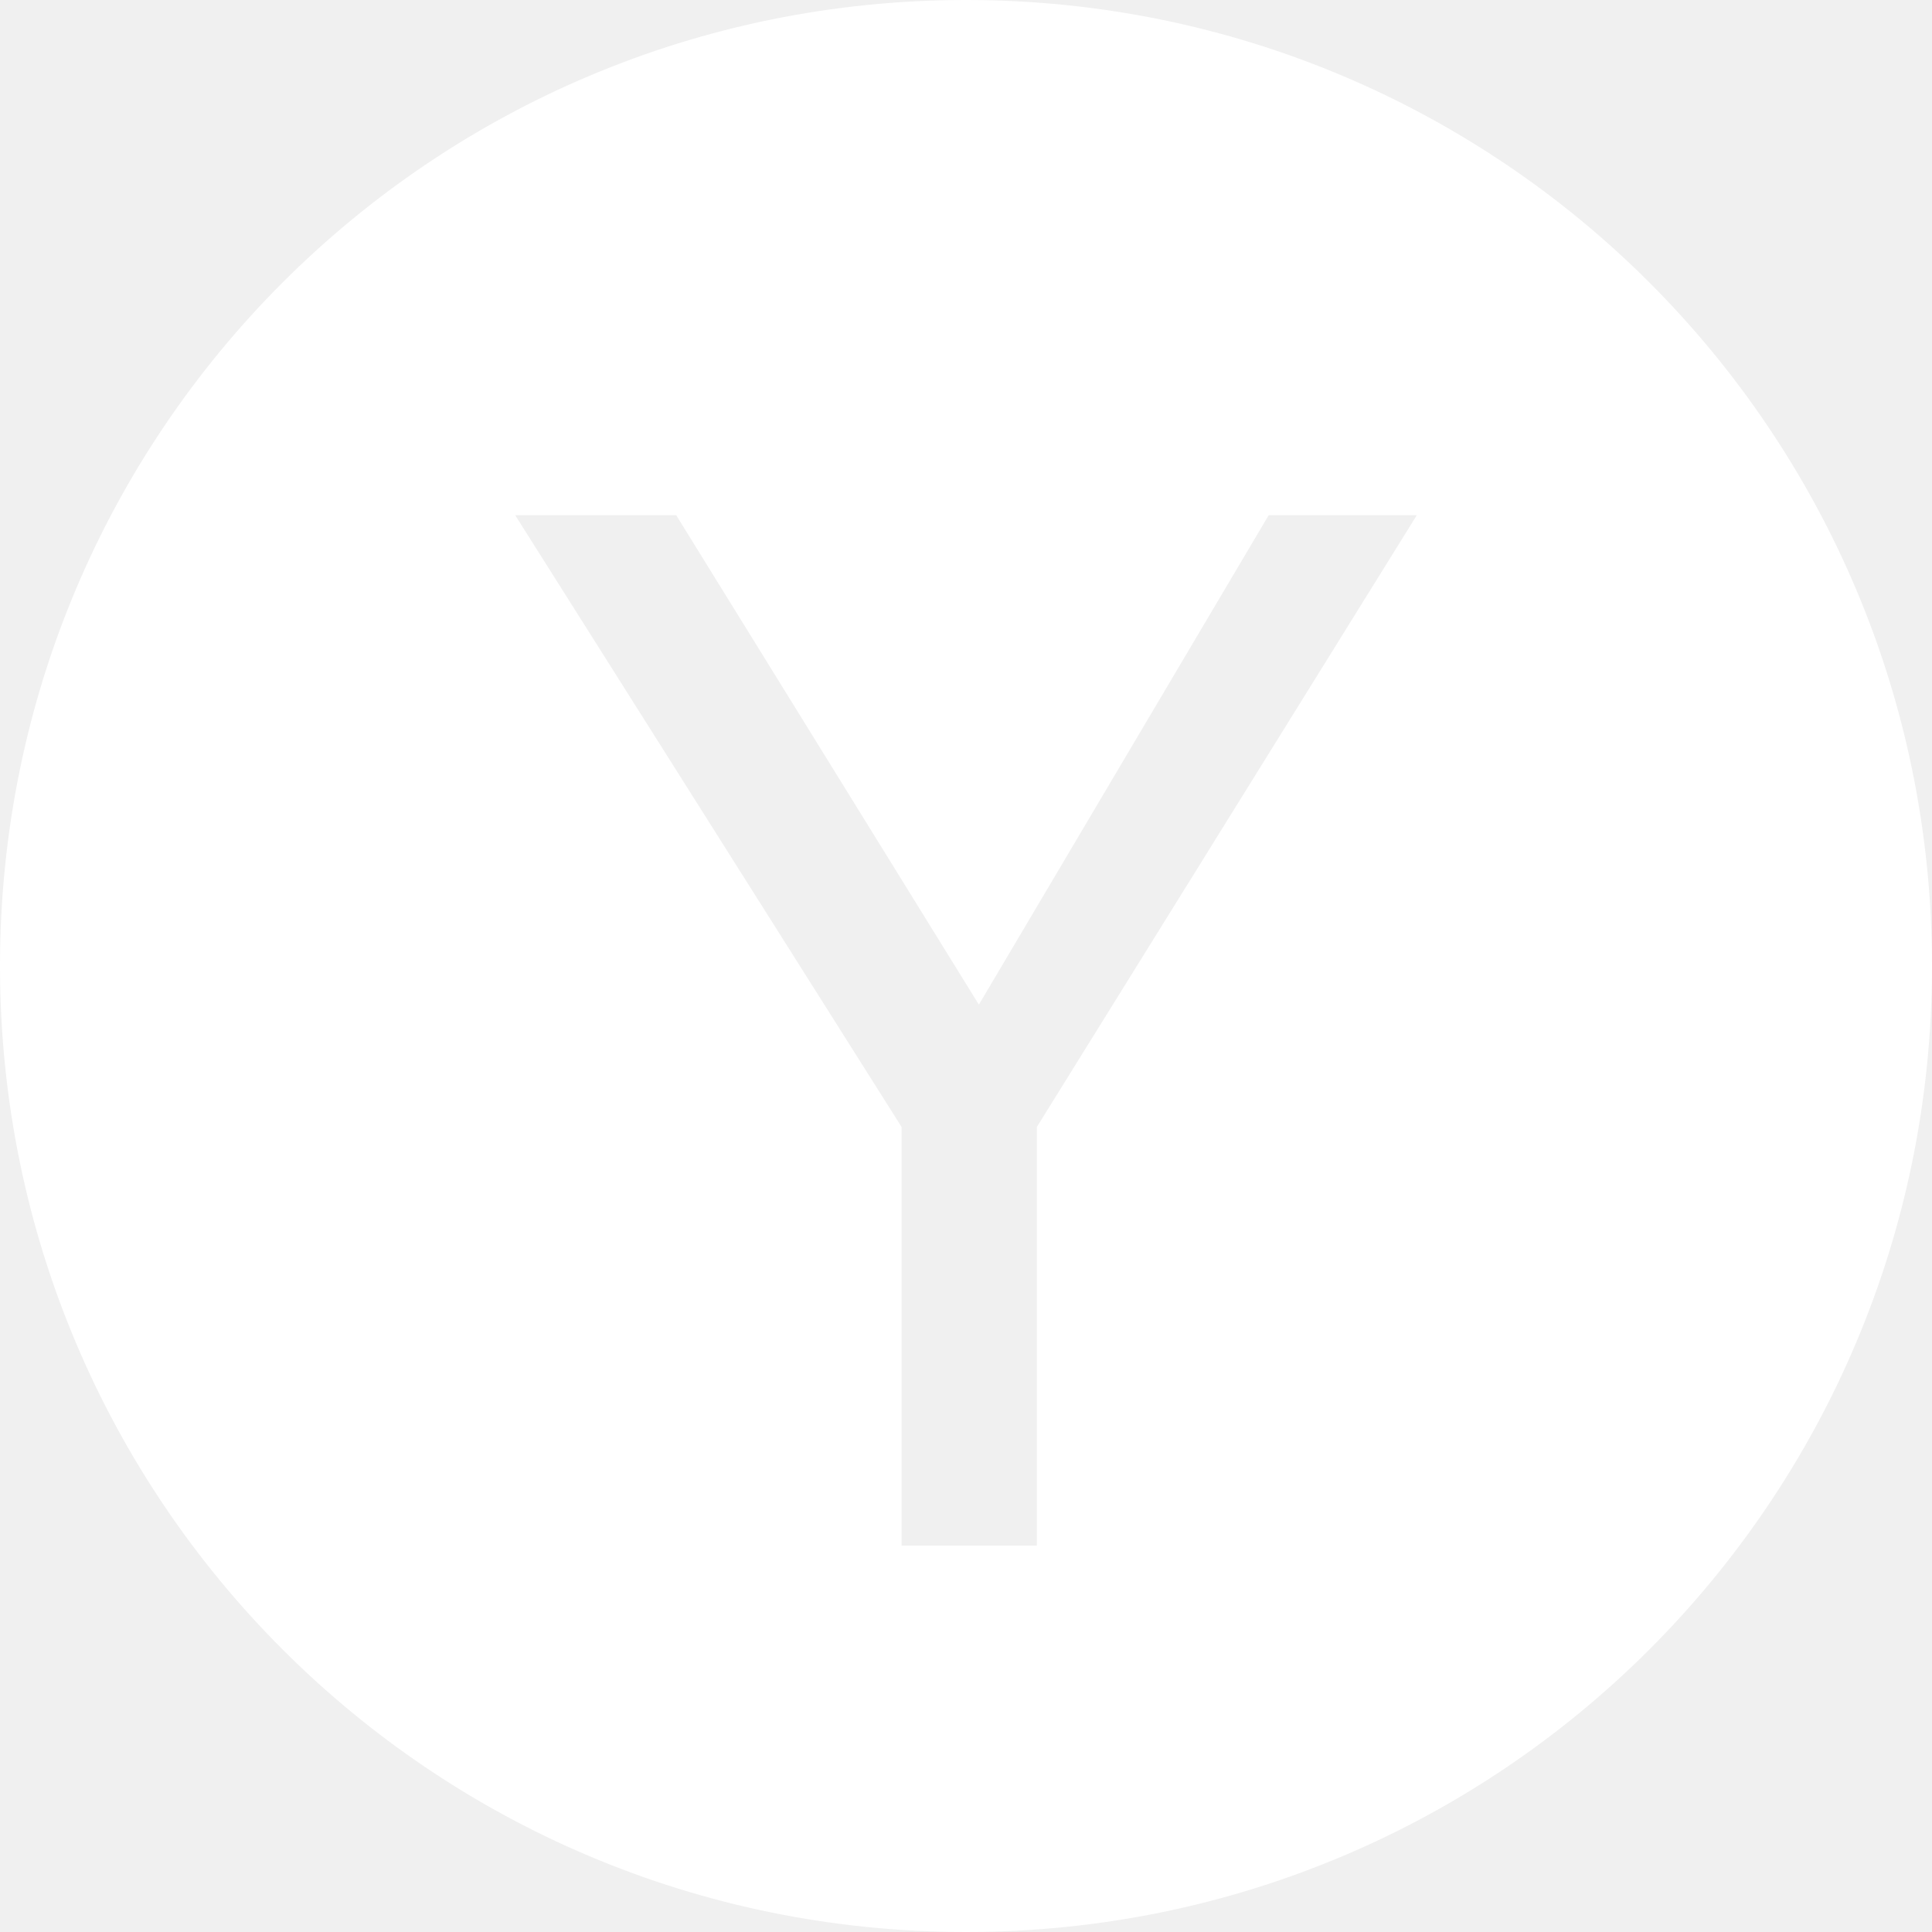
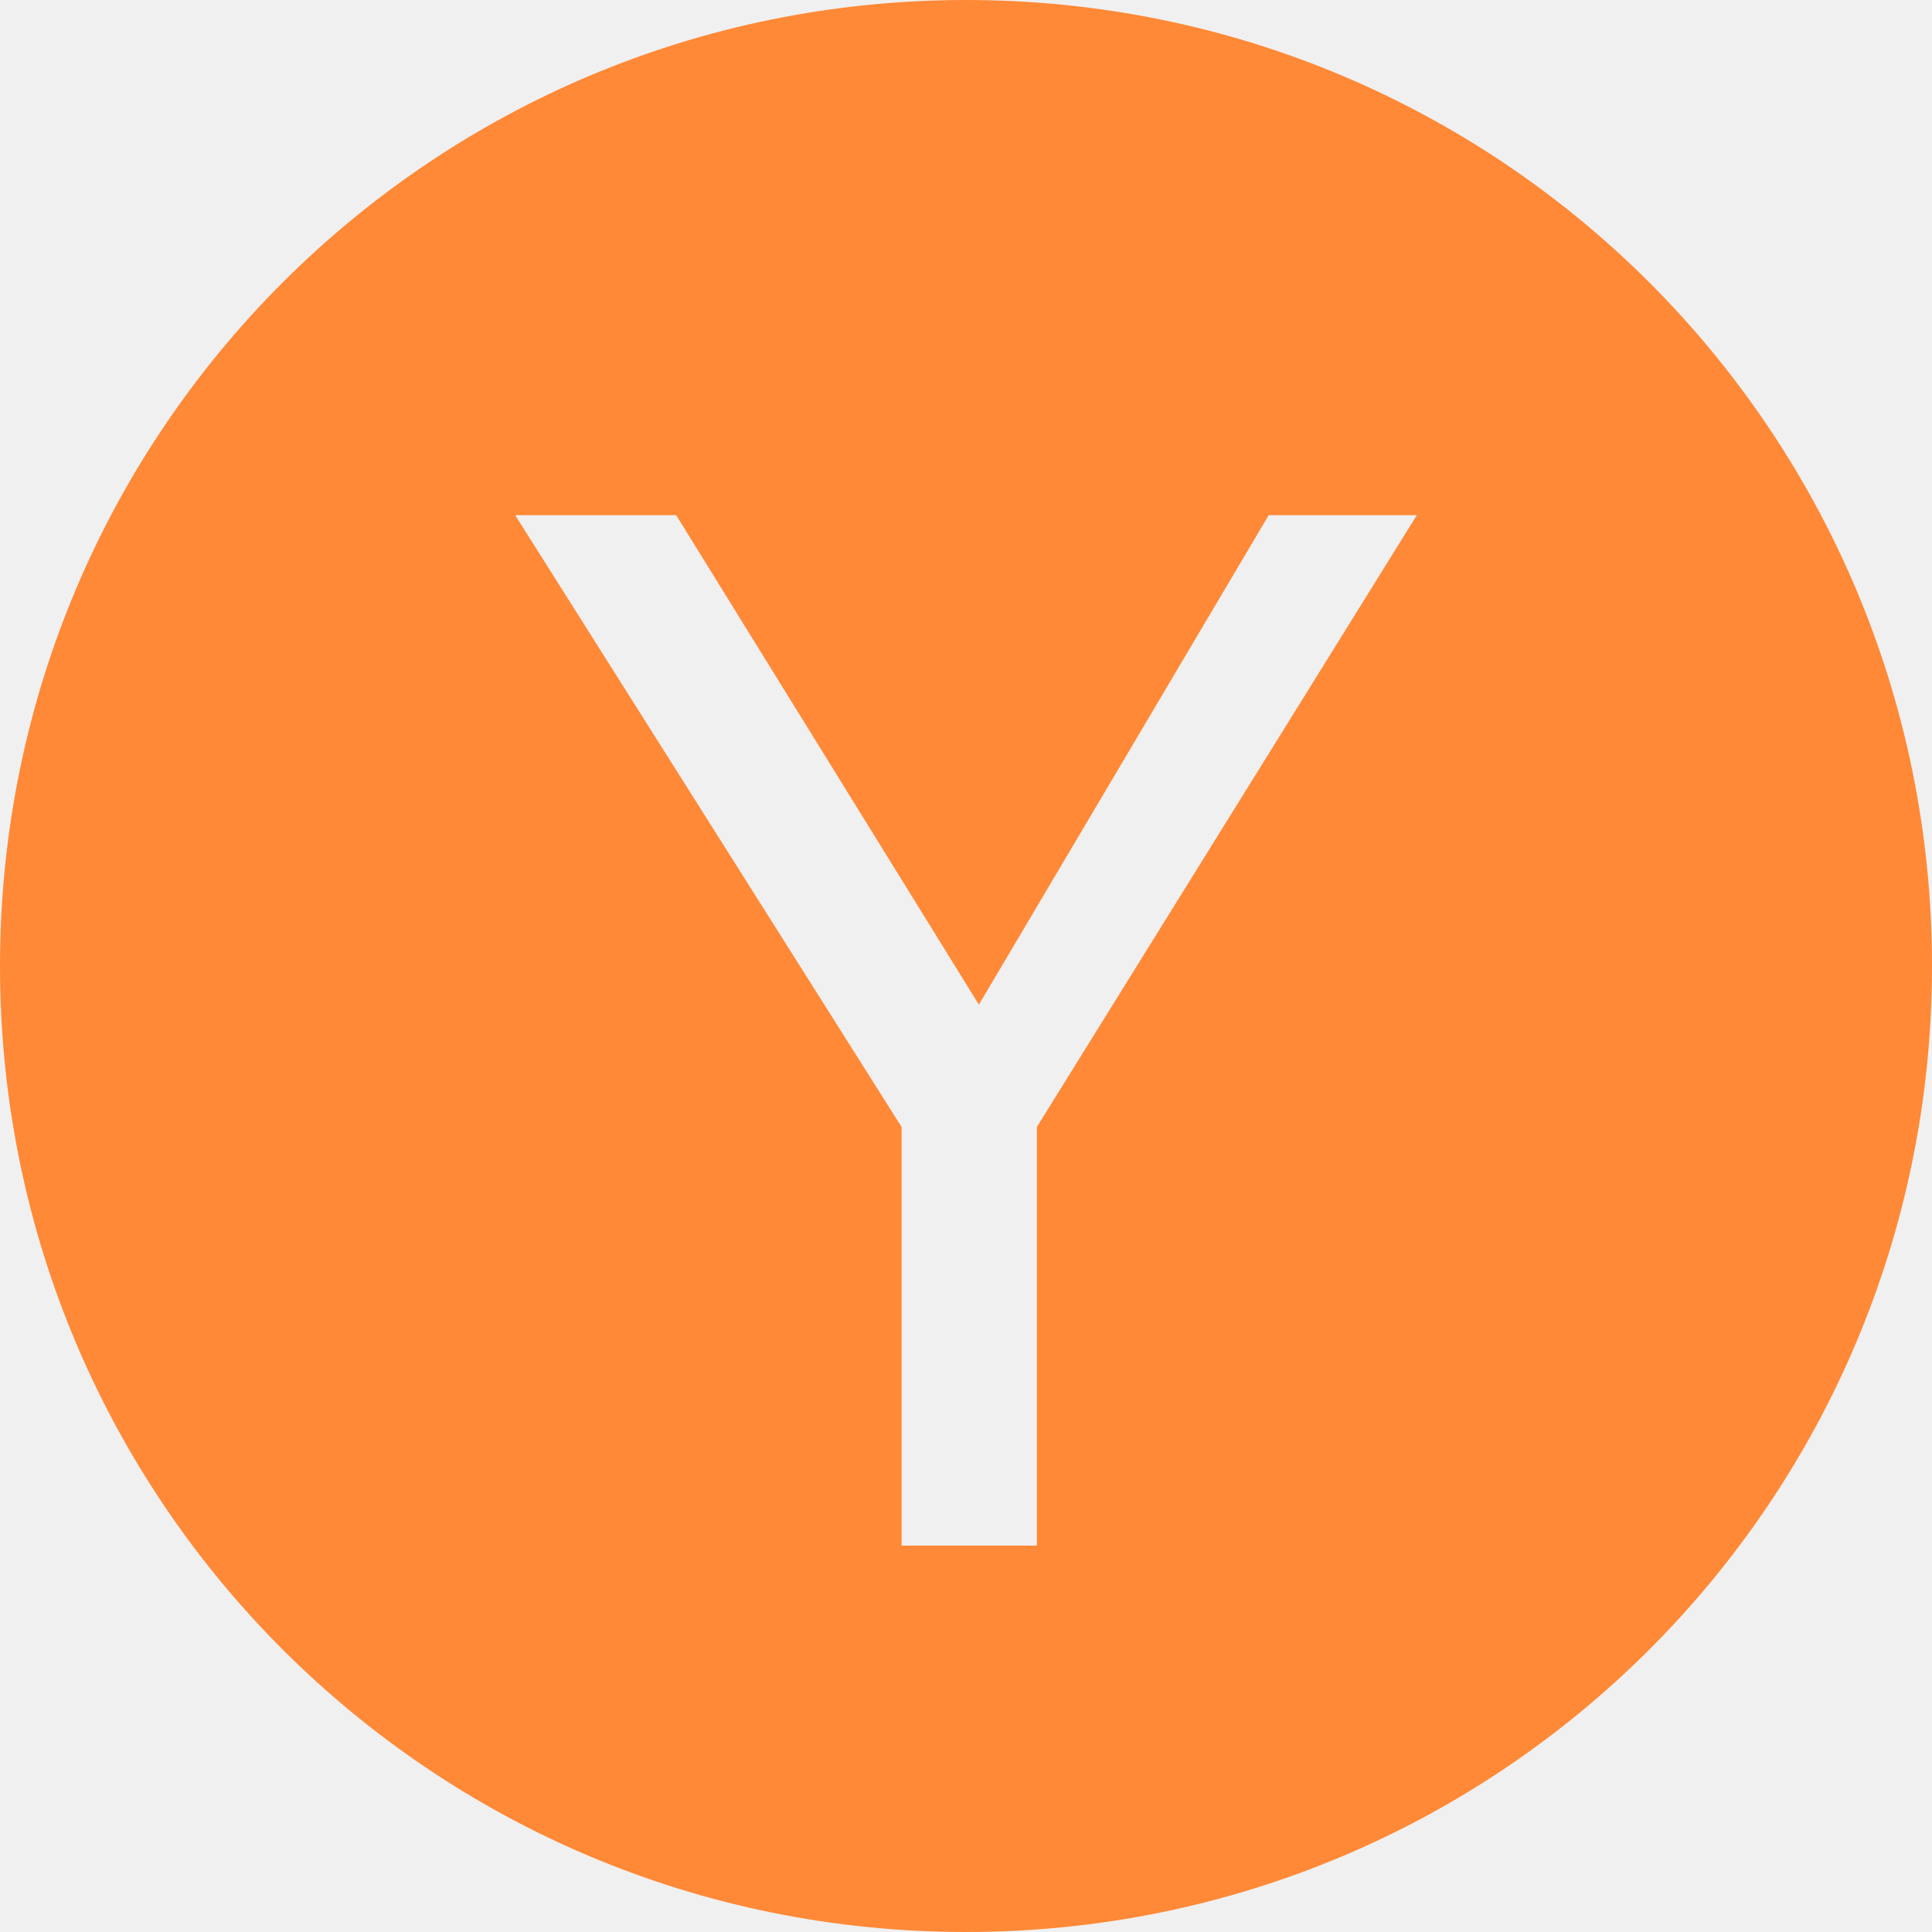
<svg xmlns="http://www.w3.org/2000/svg" version="1.1" id="Layer_1" x="0px" y="0px" width="30px" height="30px" viewBox="0 0 30 30" enable-background="new 0 0 30 30" xml:space="preserve">
  <g>
    <g>
-       <path fill="#FFFFFF" d="M15,0C6.7,0,0,6.7,0,15s6.7,15,15,15s15-6.7,15-15S23.3,0,15,0z M16.1,17.5V24H14v-6.5L8,8h2.5l4.7,7.6    L19.7,8H22L16.1,17.5z" />
+       <path fill="#ff8937" d="M15,0C6.7,0,0,6.7,0,15s6.7,15,15,15s15-6.7,15-15S23.3,0,15,0z M16.1,17.5V24H14v-6.5L8,8h2.5l4.7,7.6    L19.7,8H22L16.1,17.5z" />
    </g>
  </g>
</svg>
